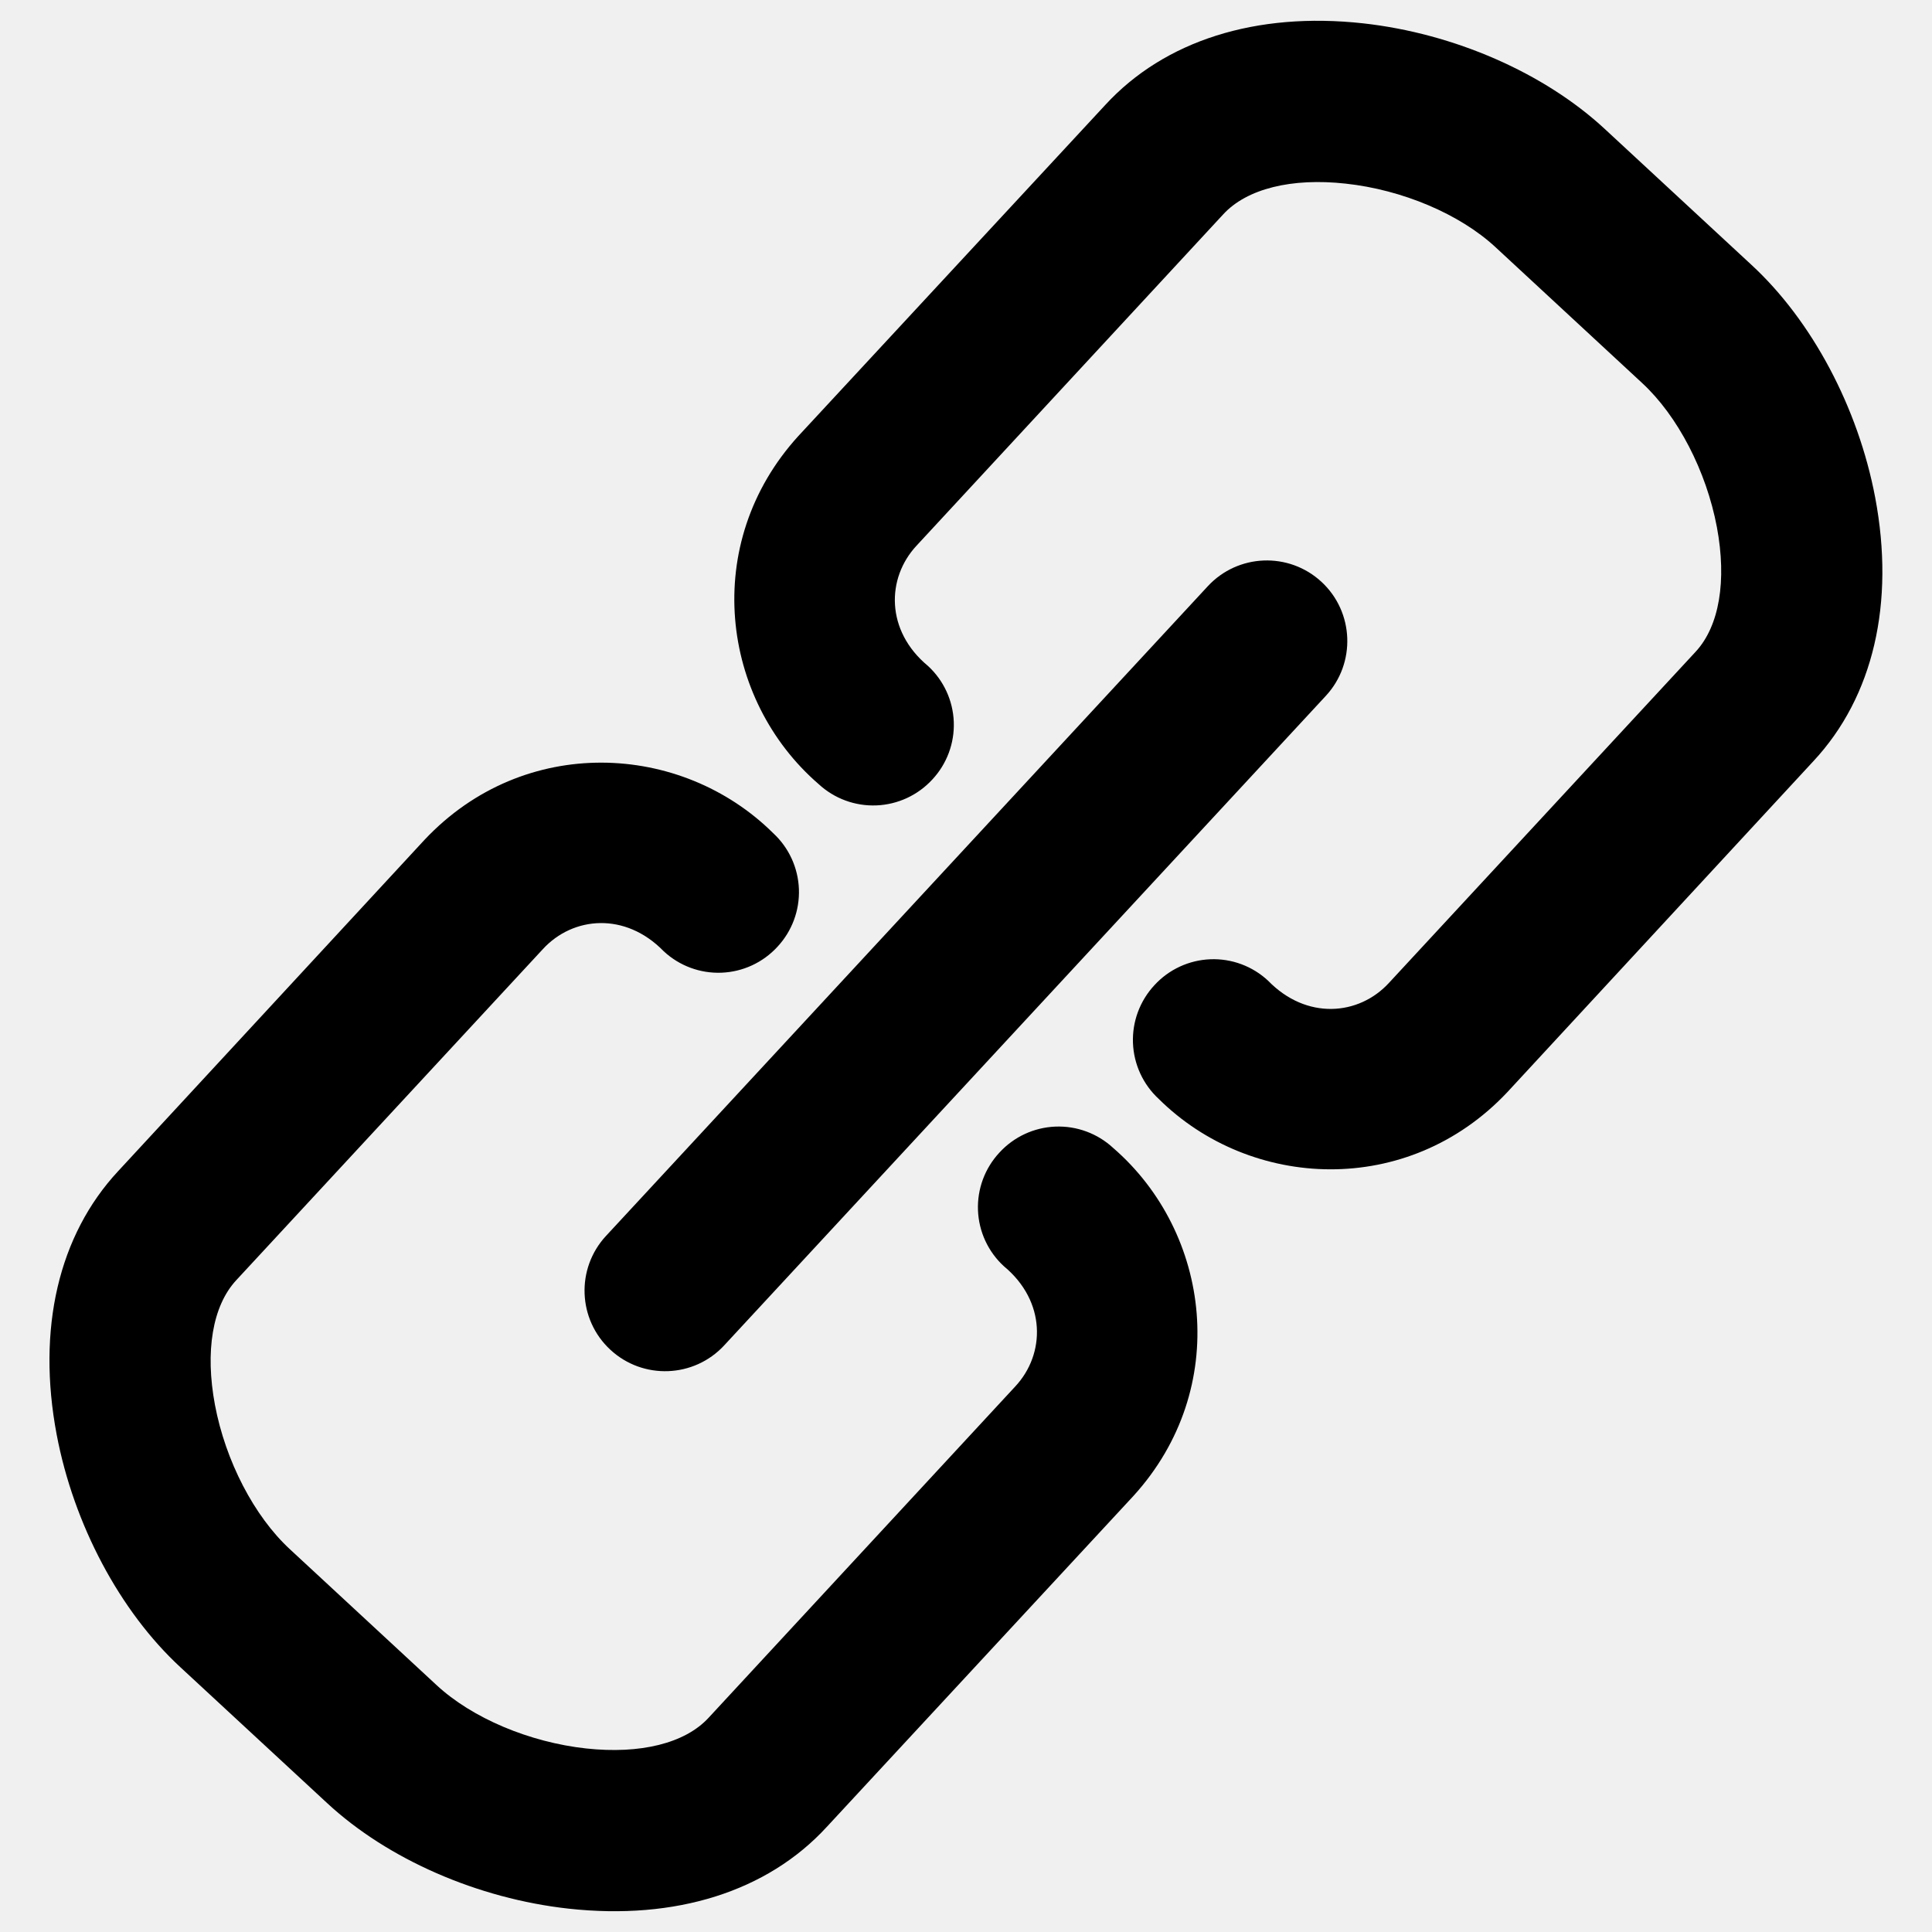
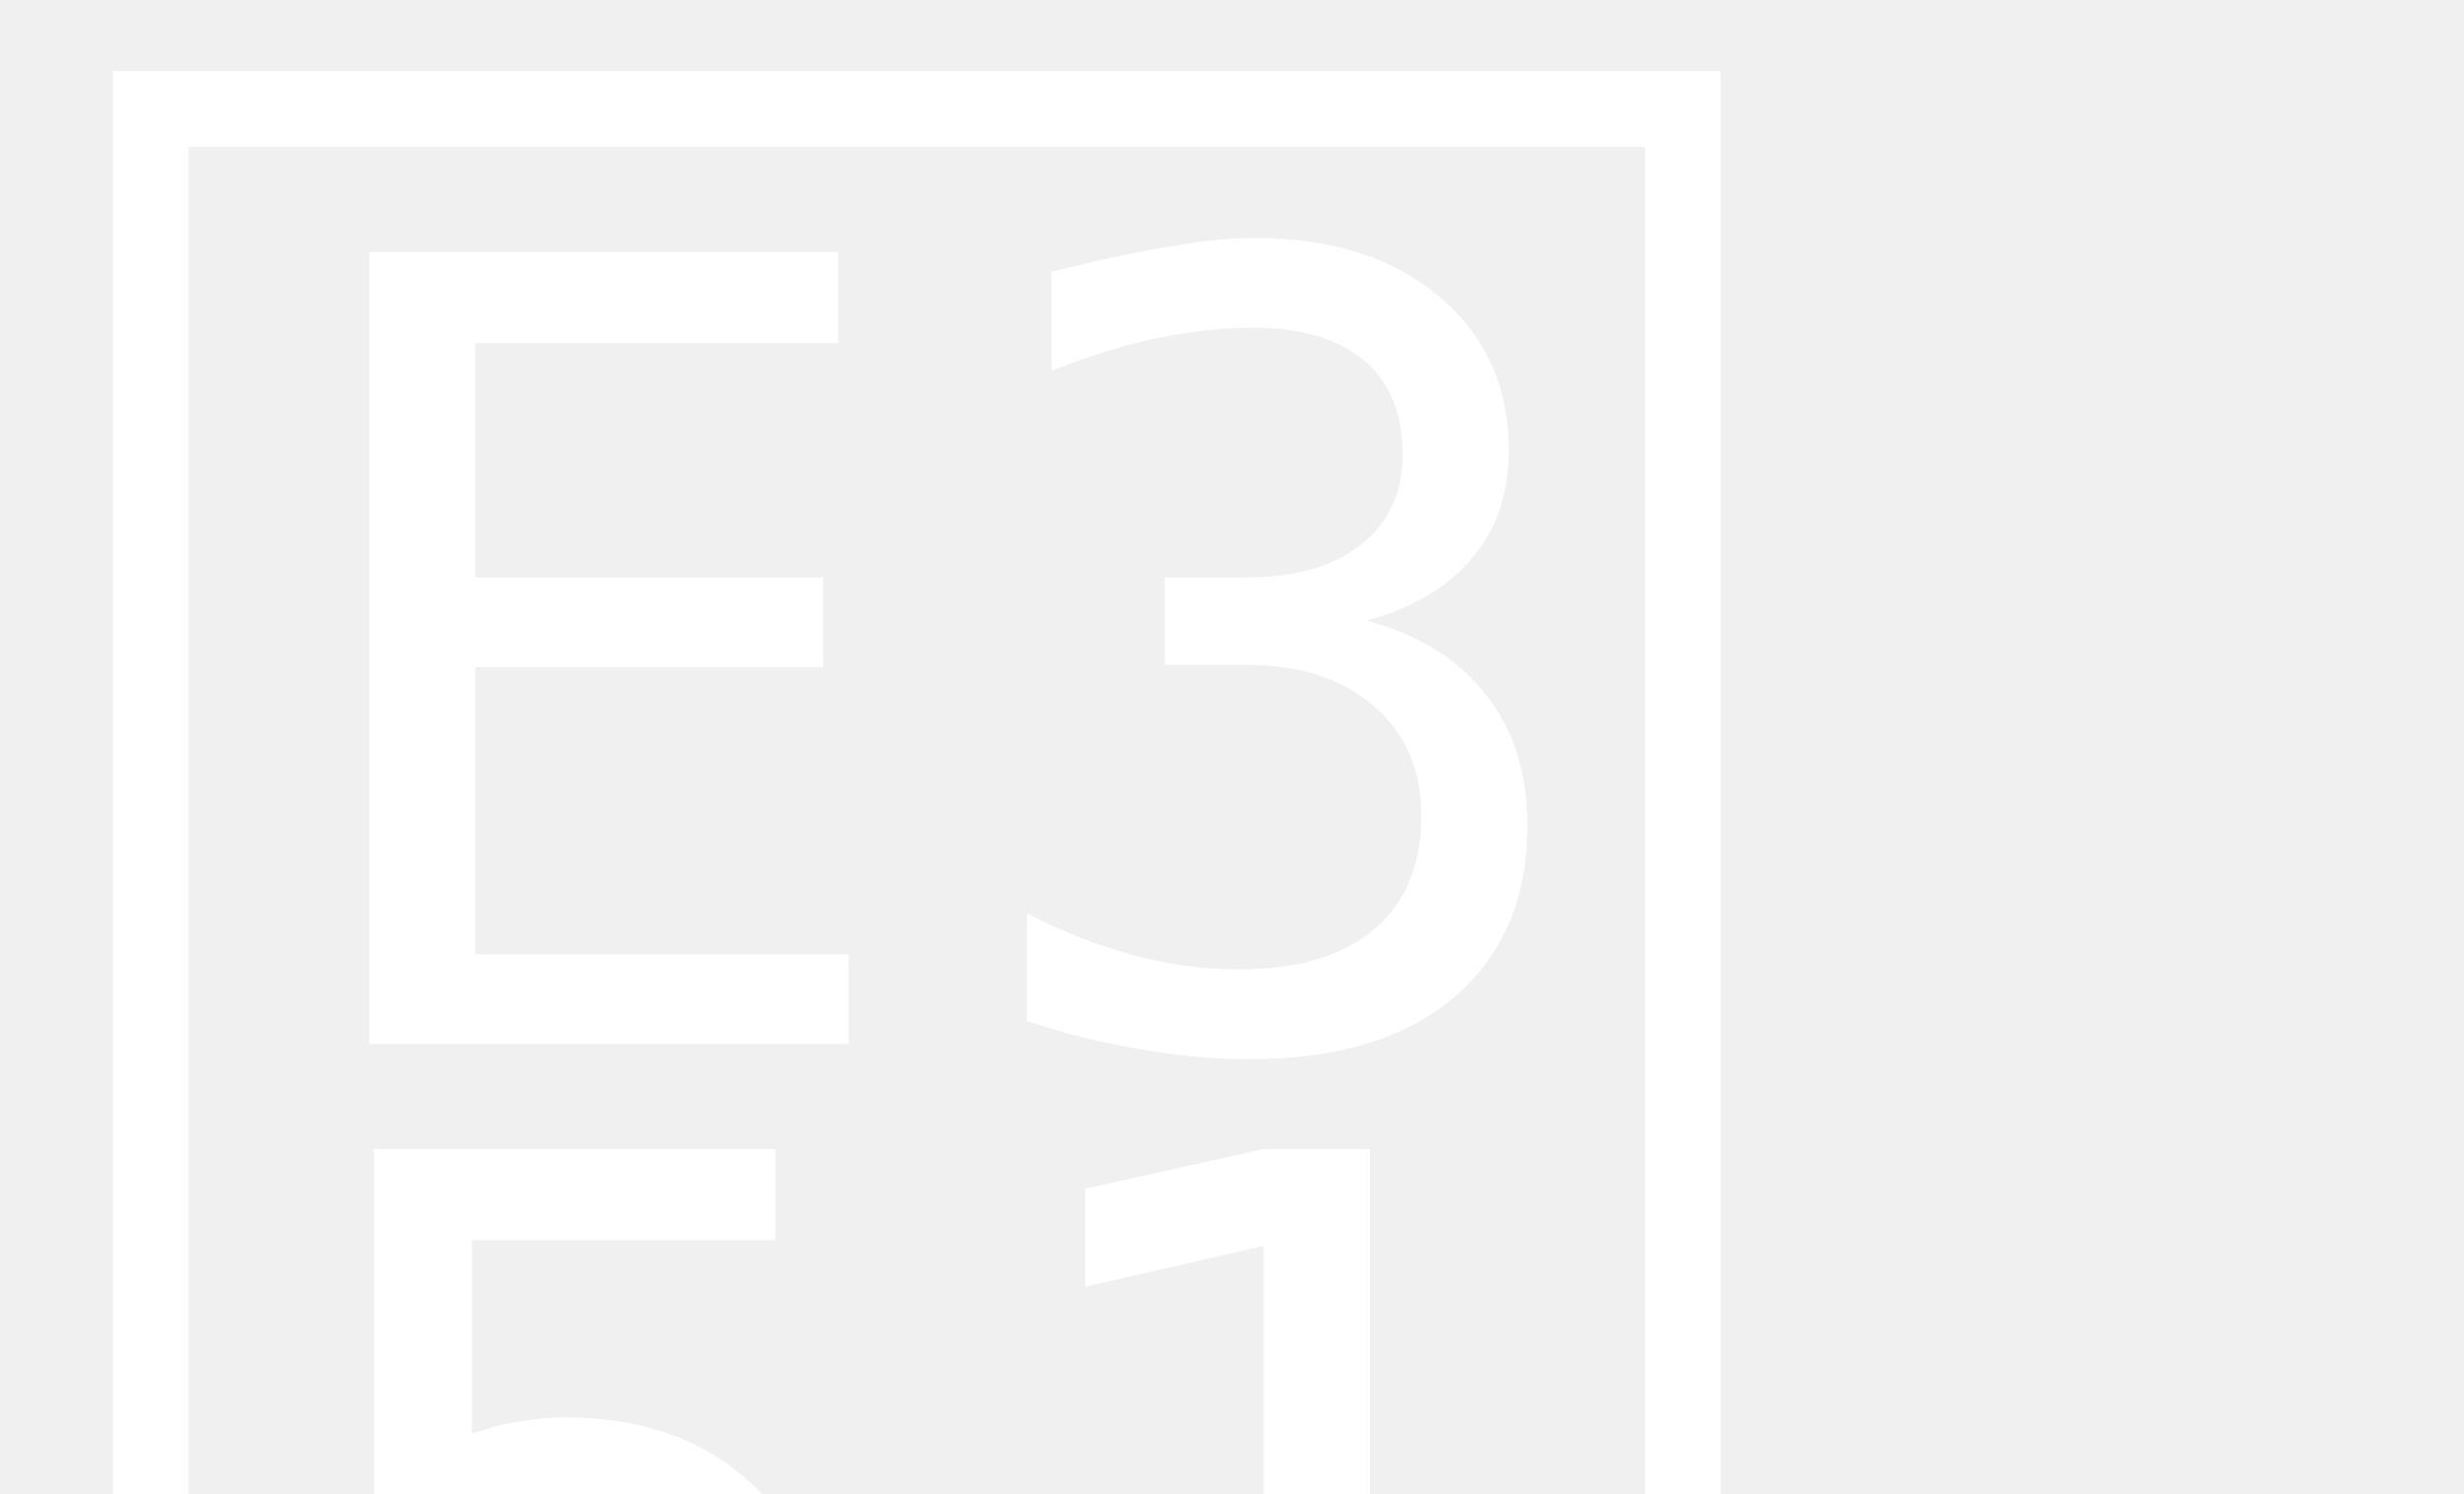
- <svg xmlns="http://www.w3.org/2000/svg" width="24" height="24" viewBox="0 0 24 24">
-   <path d="M20.397 4.756c.444.409.8 1.096.931 1.793.124.665.031 1.228-.264 1.547l-3.81 4.114c-.374.407-1.024.464-1.501-.027a.995.995 0 0 0-1.412.055.998.998 0 0 0 .053 1.413c1.142 1.131 3.093 1.229 4.329-.082l3.807-4.117c.741-.797 1.012-1.96.764-3.273-.211-1.114-.784-2.195-1.538-2.89l-1.821-1.687C19.182.904 18.061.415 16.934.29c-1.328-.146-2.468.213-3.205 1.015L9.916 5.418c-1.213 1.334-.963 3.27.253 4.322a.998.998 0 0 0 1.413-.057.995.995 0 0 0-.055-1.411c-.527-.437-.517-1.091-.141-1.494l3.809-4.115c.293-.319.85-.456 1.521-.382.704.076 1.417.378 1.86.788l1.821 1.687zM3.601 19.245c-.444-.41-.8-1.097-.931-1.794-.124-.664-.031-1.228.264-1.547l3.81-4.114c.374-.407 1.024-.464 1.501.027a.996.996 0 0 0 1.412-.055.997.997 0 0 0-.053-1.413c-1.142-1.131-3.093-1.23-4.329.082l-3.807 4.117c-.741.796-1.012 1.96-.764 3.273.211 1.114.784 2.195 1.538 2.891l1.821 1.686c.753.699 1.874 1.188 3.001 1.312 1.328.146 2.468-.212 3.205-1.014l3.812-4.114c1.213-1.334.963-3.27-.253-4.322a.997.997 0 0 0-1.413.058.995.995 0 0 0 .055 1.411c.527.436.518 1.091.142 1.494l-3.809 4.115c-.293.319-.85.455-1.522.382-.704-.077-1.417-.377-1.86-.789l-1.82-1.686z" />
-   <path d="M16.416 7.228a1 1 0 0 0-1.413.055l-7.475 8.07a1 1 0 0 0 1.468 1.36l7.475-8.07c.375-.406.35-1.04-.055-1.415z" />
+ <svg xmlns="http://www.w3.org/2000/svg" width="33px" height="20px" viewBox="0 0 33 20" version="1.1">
+   <g id="Page-1" stroke="none" stroke-width="1" fill="none" fill-rule="evenodd" font-family="GLYPHICONSBasicSet-Regular, GLYPHICONS Basic Set" font-size="32" font-weight="normal">
+     <g id="Artboard" transform="translate(-96, -117)" fill="#FFFFFF">
+       <text id="">
+         <tspan x="96.5" y="143"></tspan>
+       </text>
+     </g>
+   </g>
</svg>
